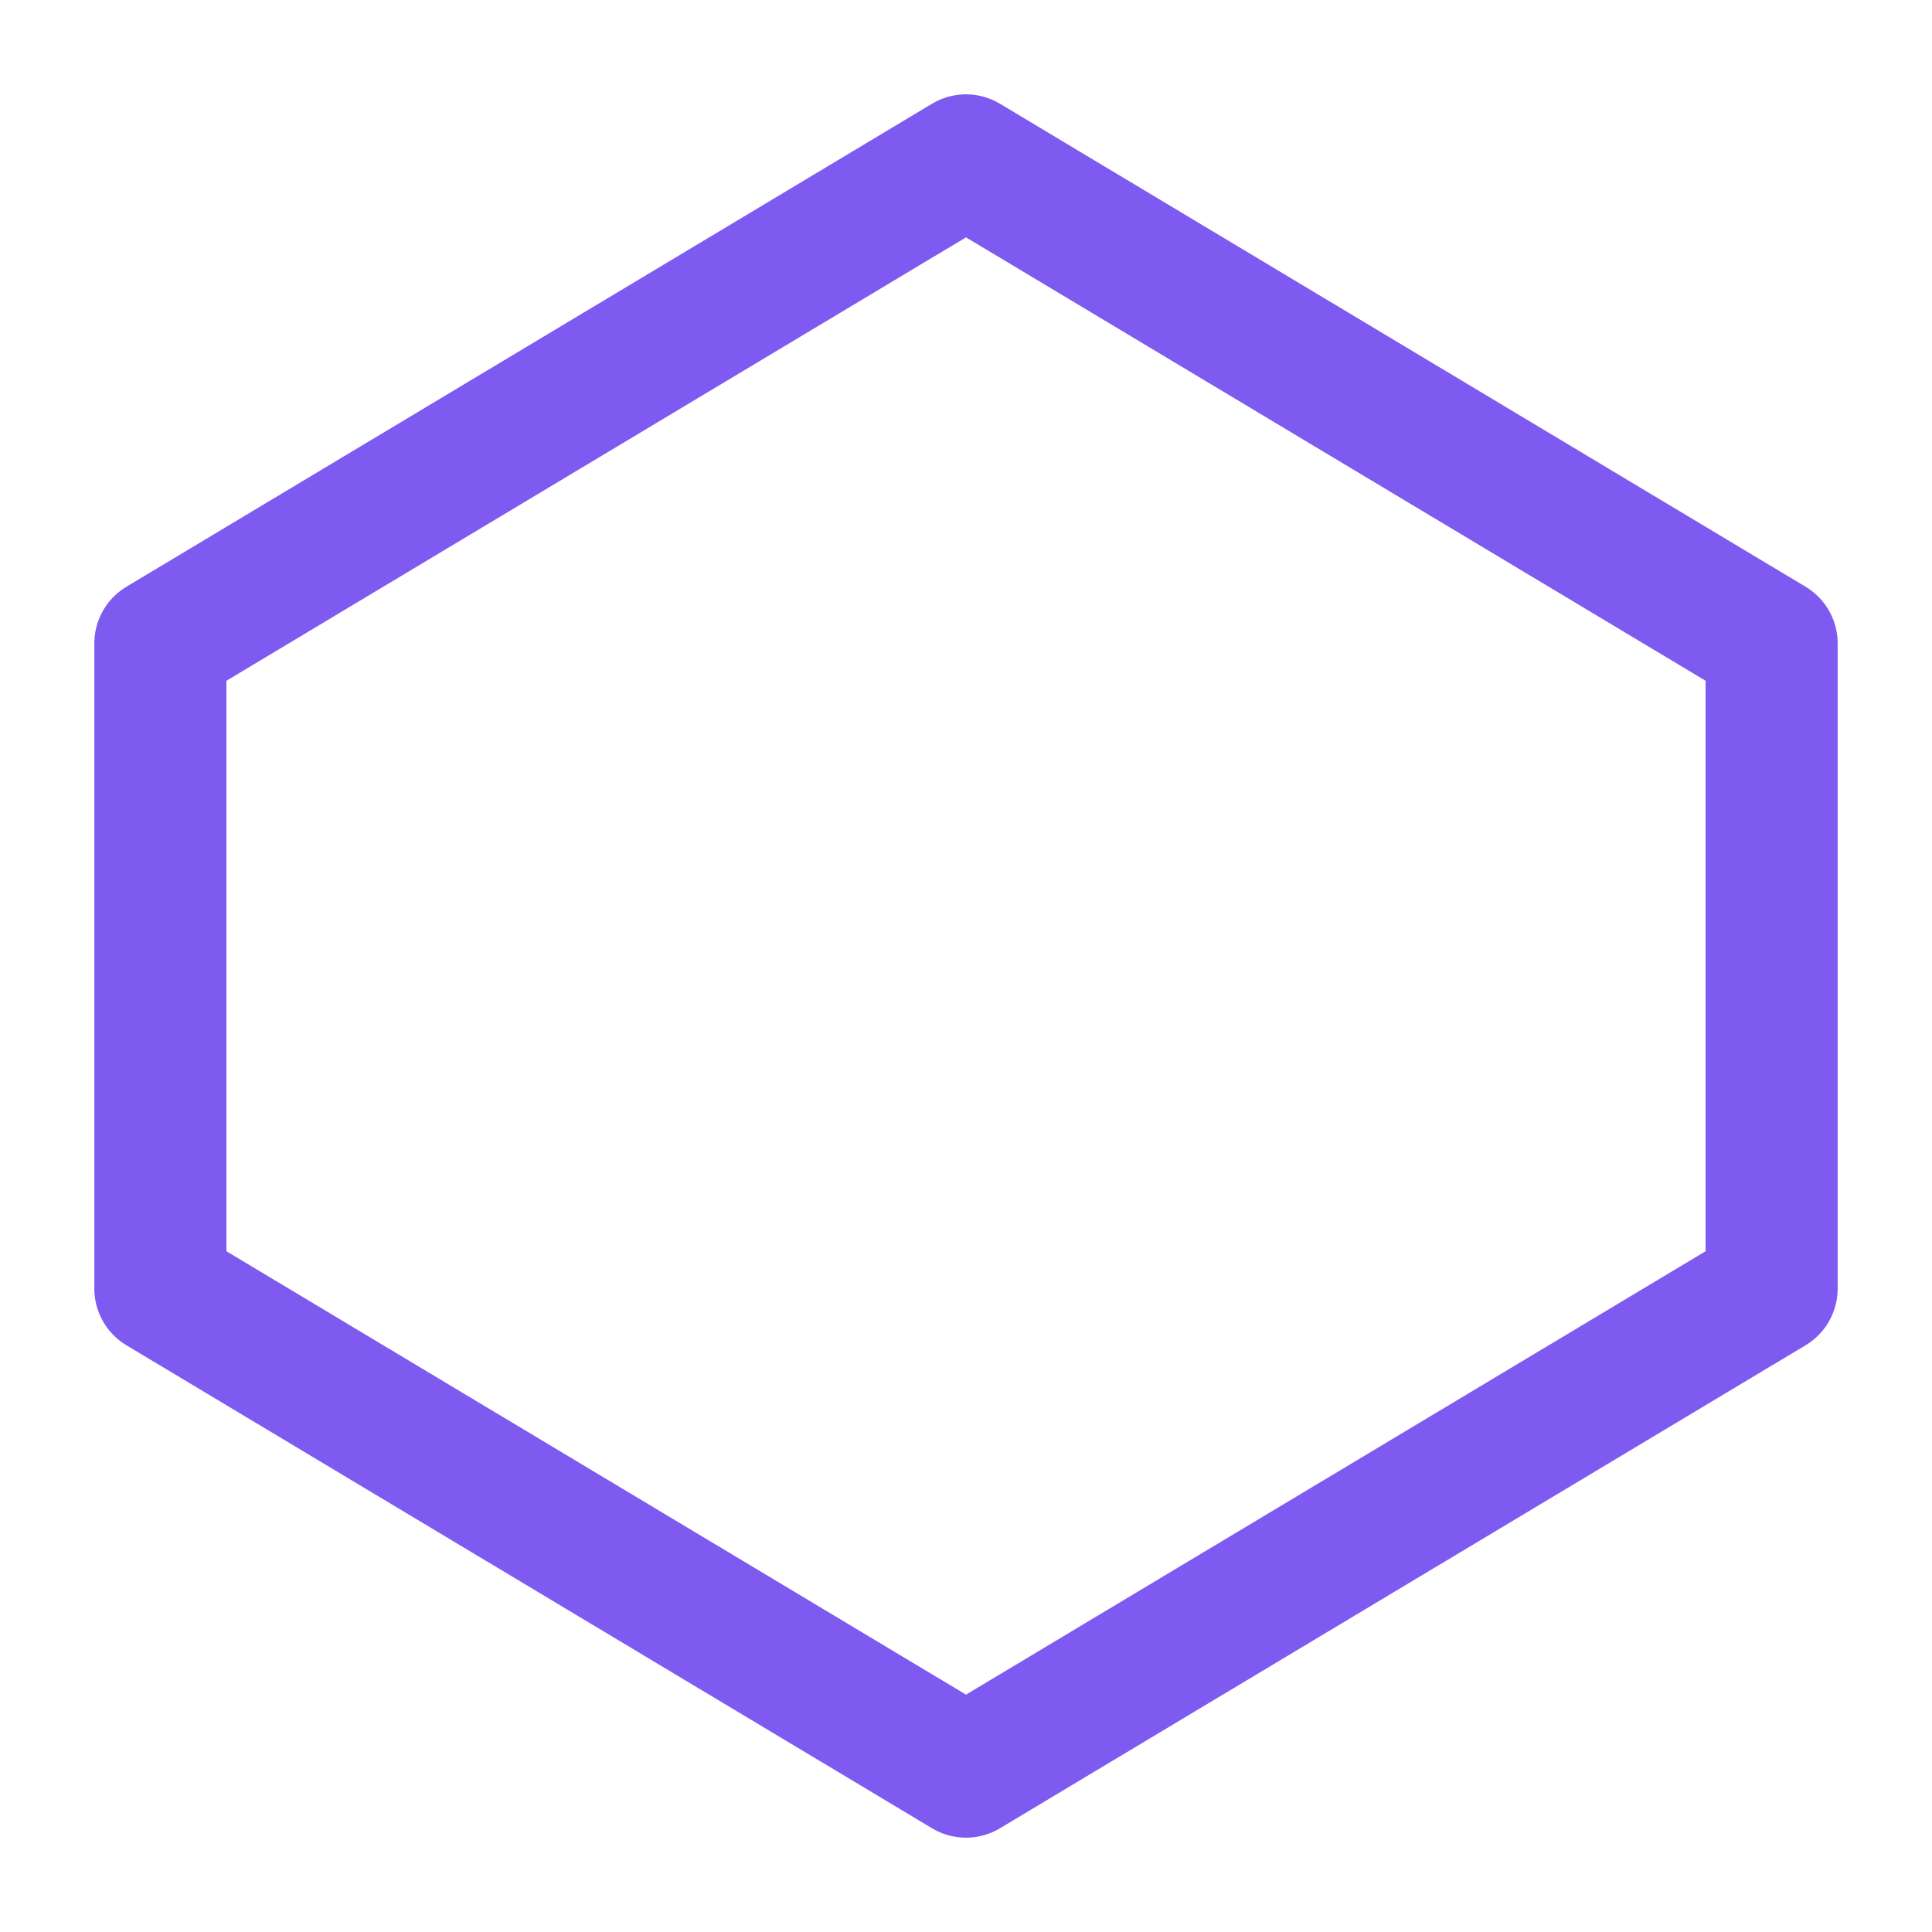
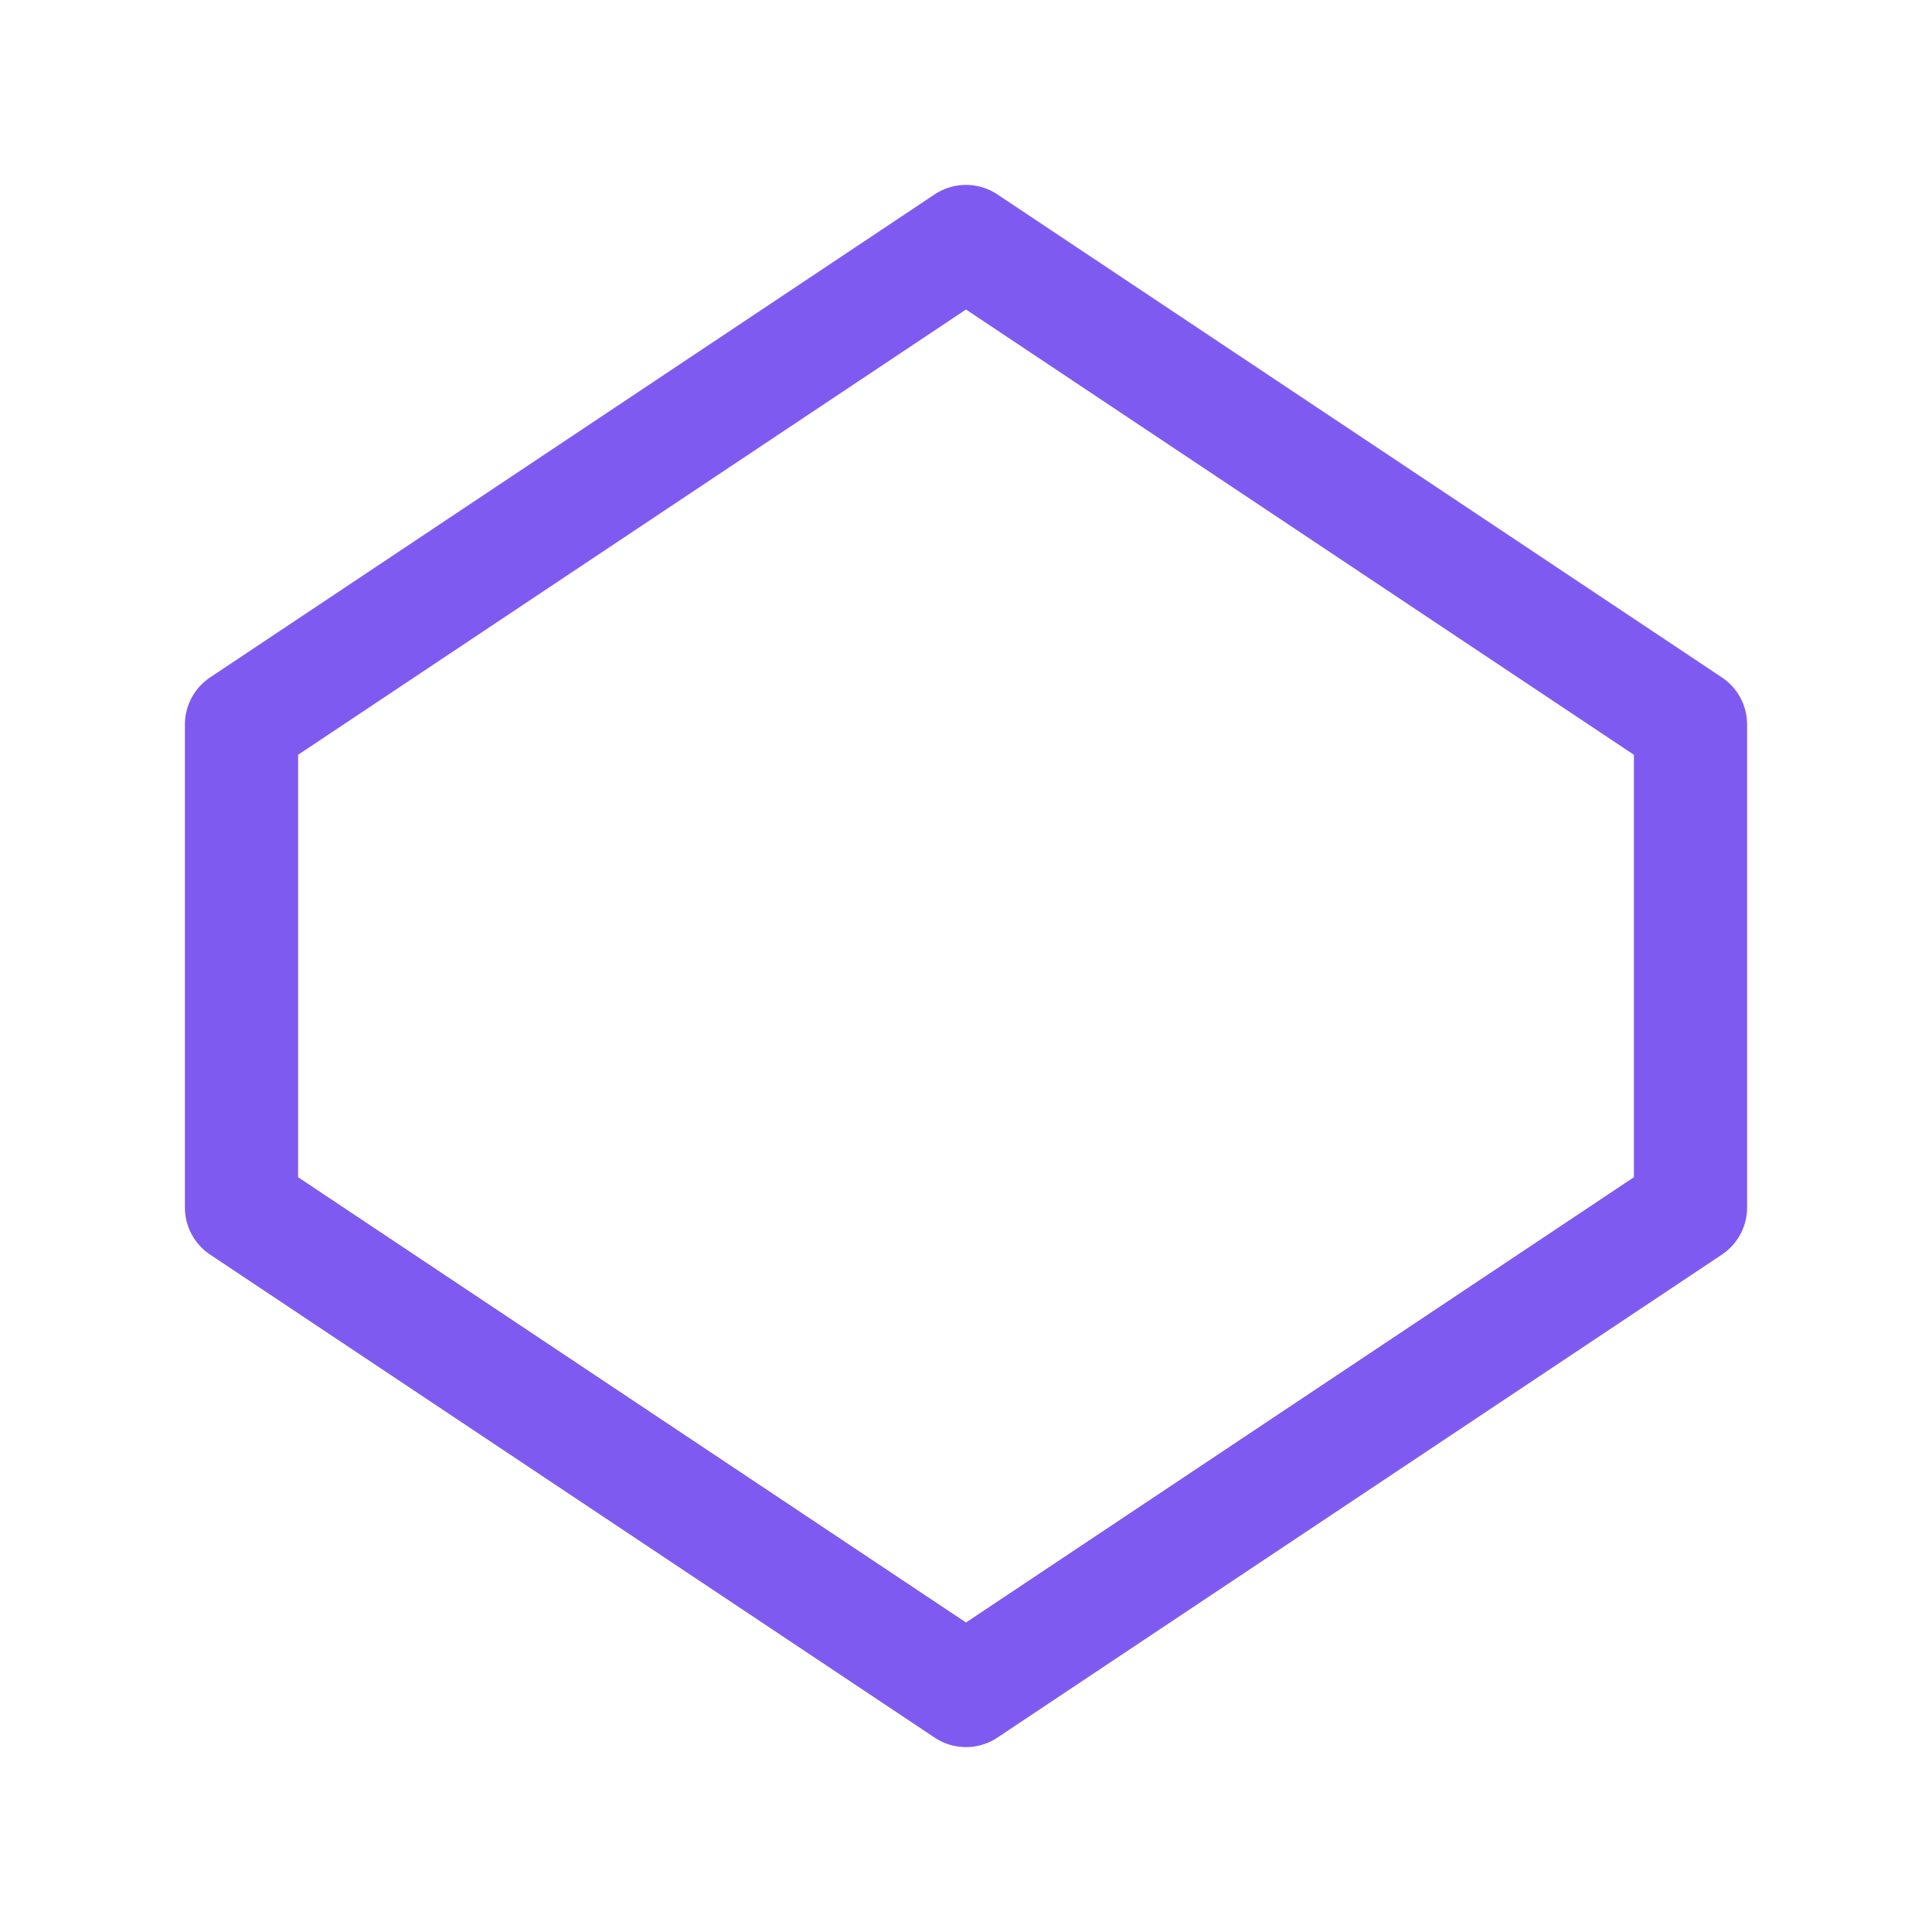
- <svg xmlns="http://www.w3.org/2000/svg" width="1024" height="1024" viewBox="0 0 1024 1024" fill="none">
-   <rect width="1024" height="1024" fill="white" />
-   <path d="M512 85L85 341V683L512 939L939 683V341L512 85Z" stroke="#7F5AF0" stroke-width="70" stroke-linecap="round" stroke-linejoin="round" />
+ <svg xmlns="http://www.w3.org/2000/svg" width="512" height="512" viewBox="0 0 512 512" fill="none">
+   <rect width="512" height="512" fill="white" />
+   <path d="M256 64L64 192V320L256 448L448 320V192L256 64Z" stroke="#7F5AF0" stroke-width="30" stroke-linecap="round" stroke-linejoin="round" />
</svg>
